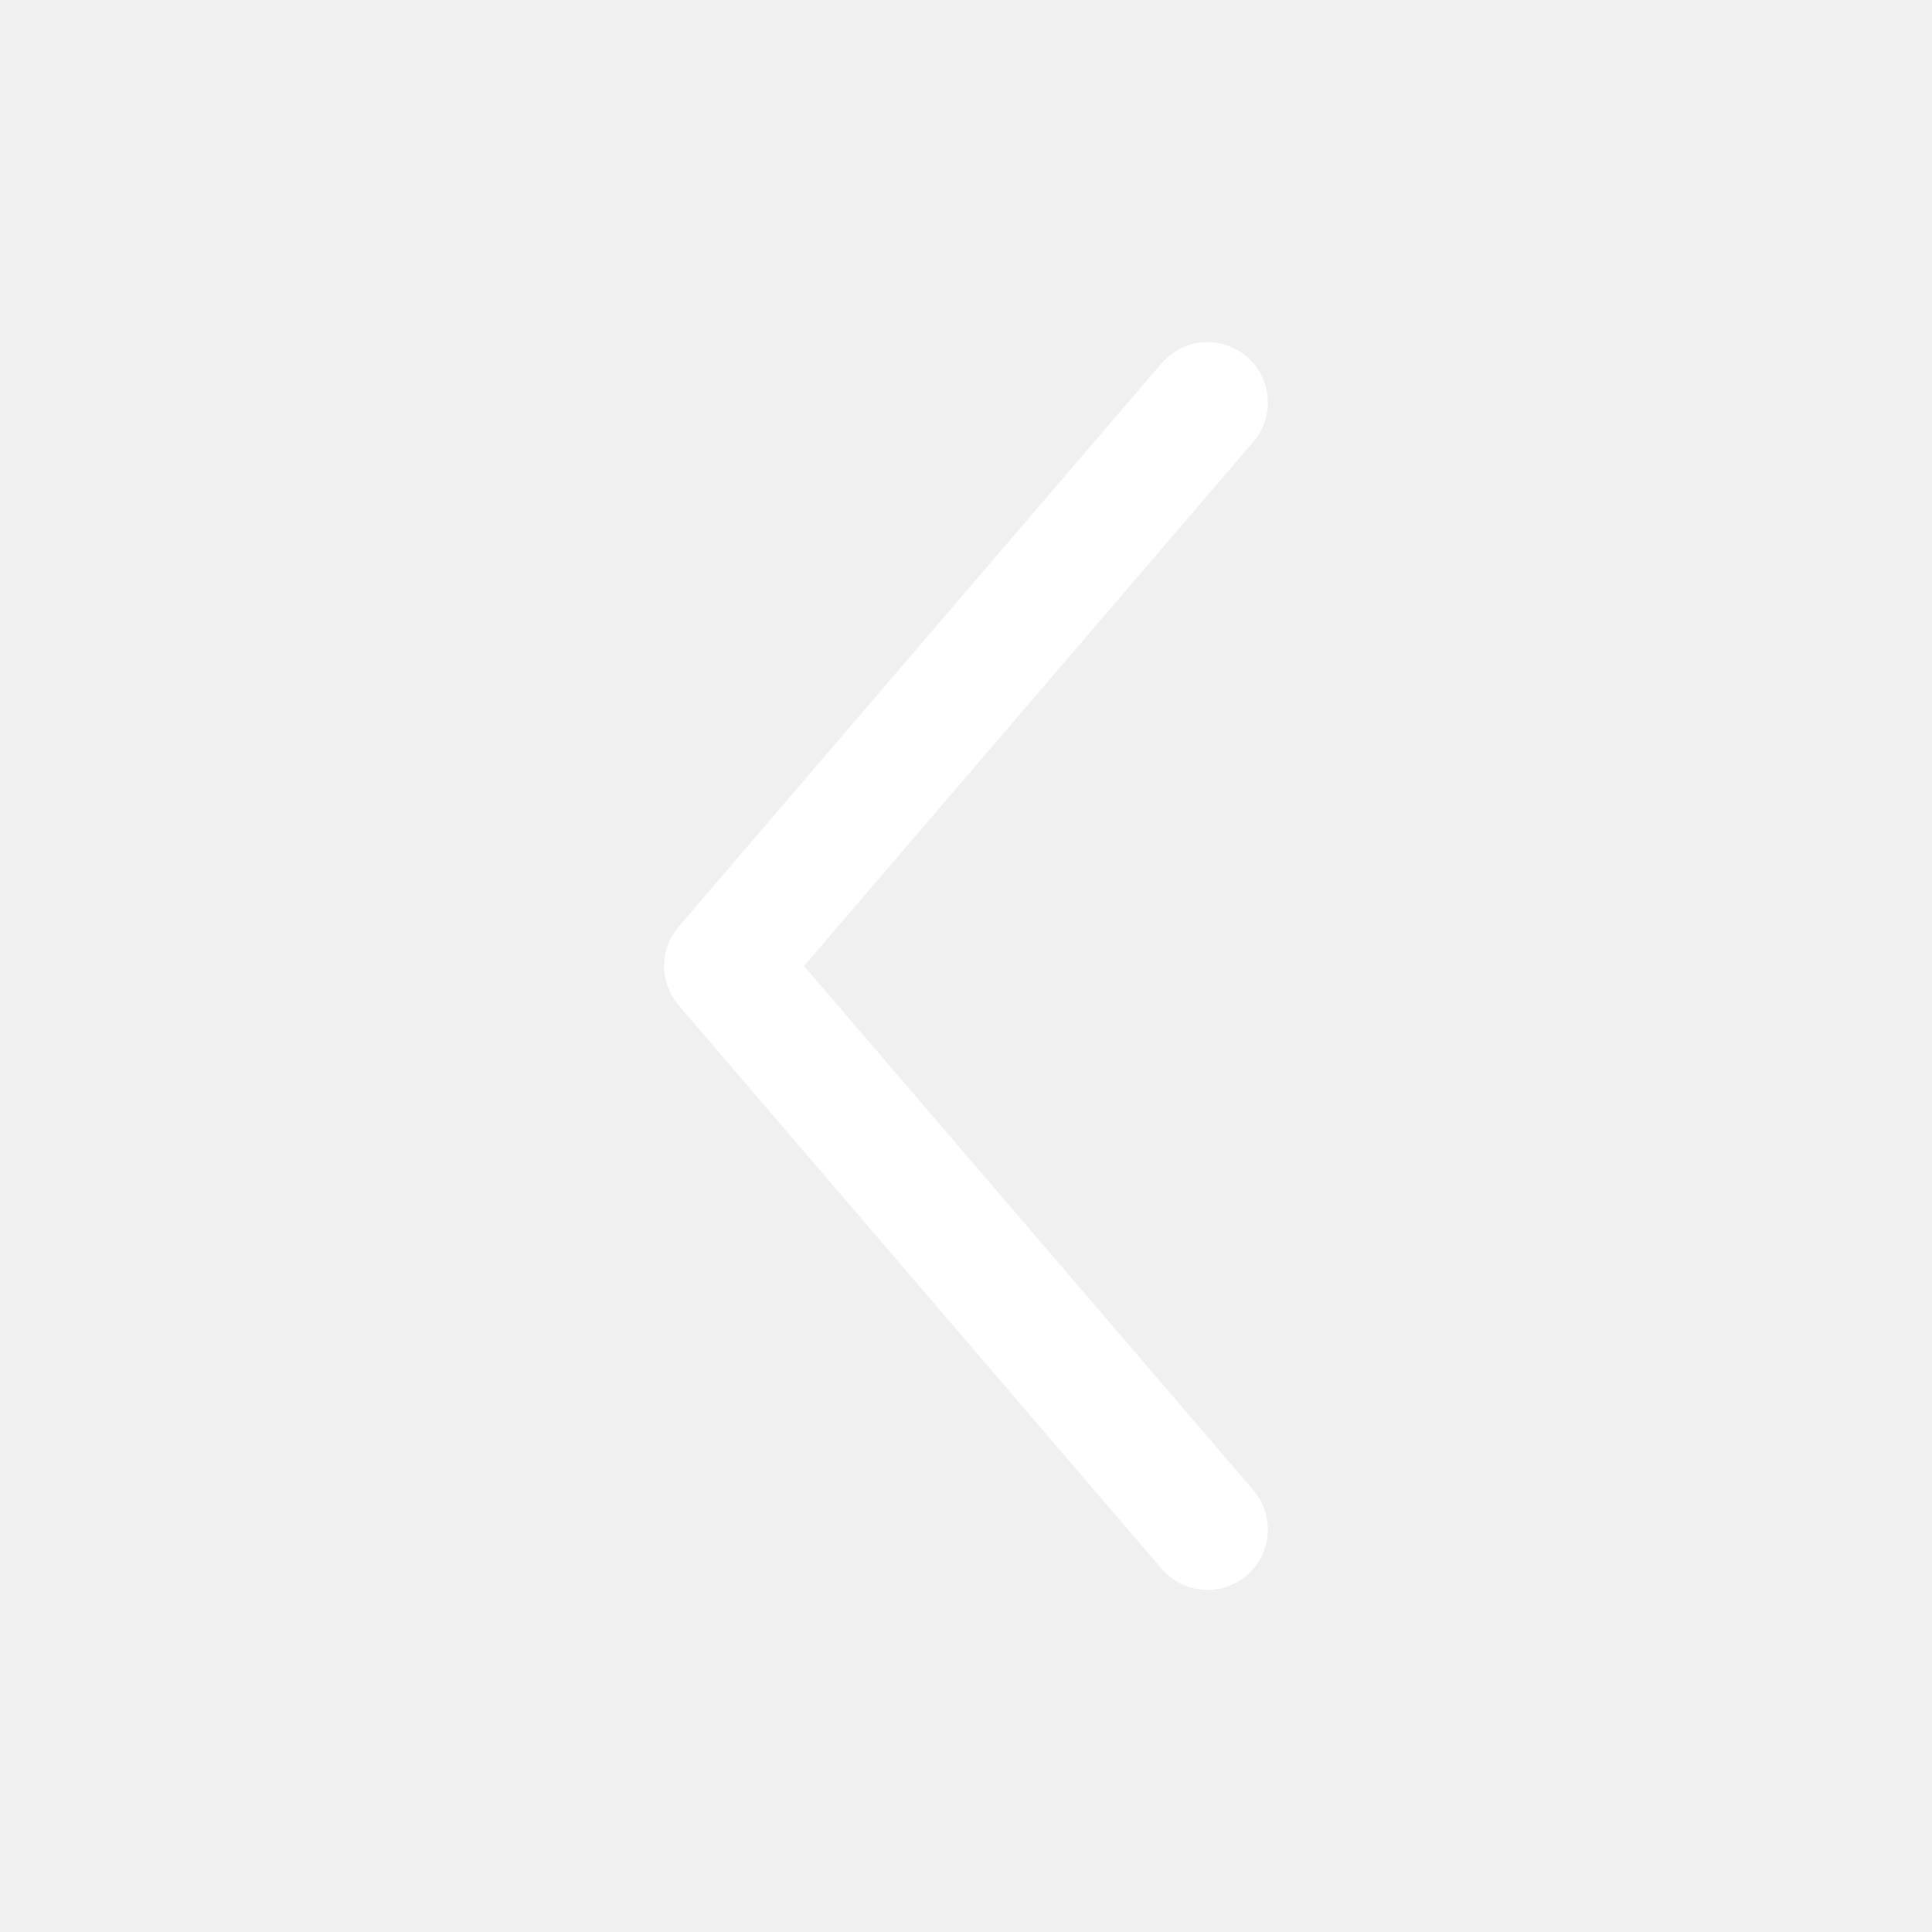
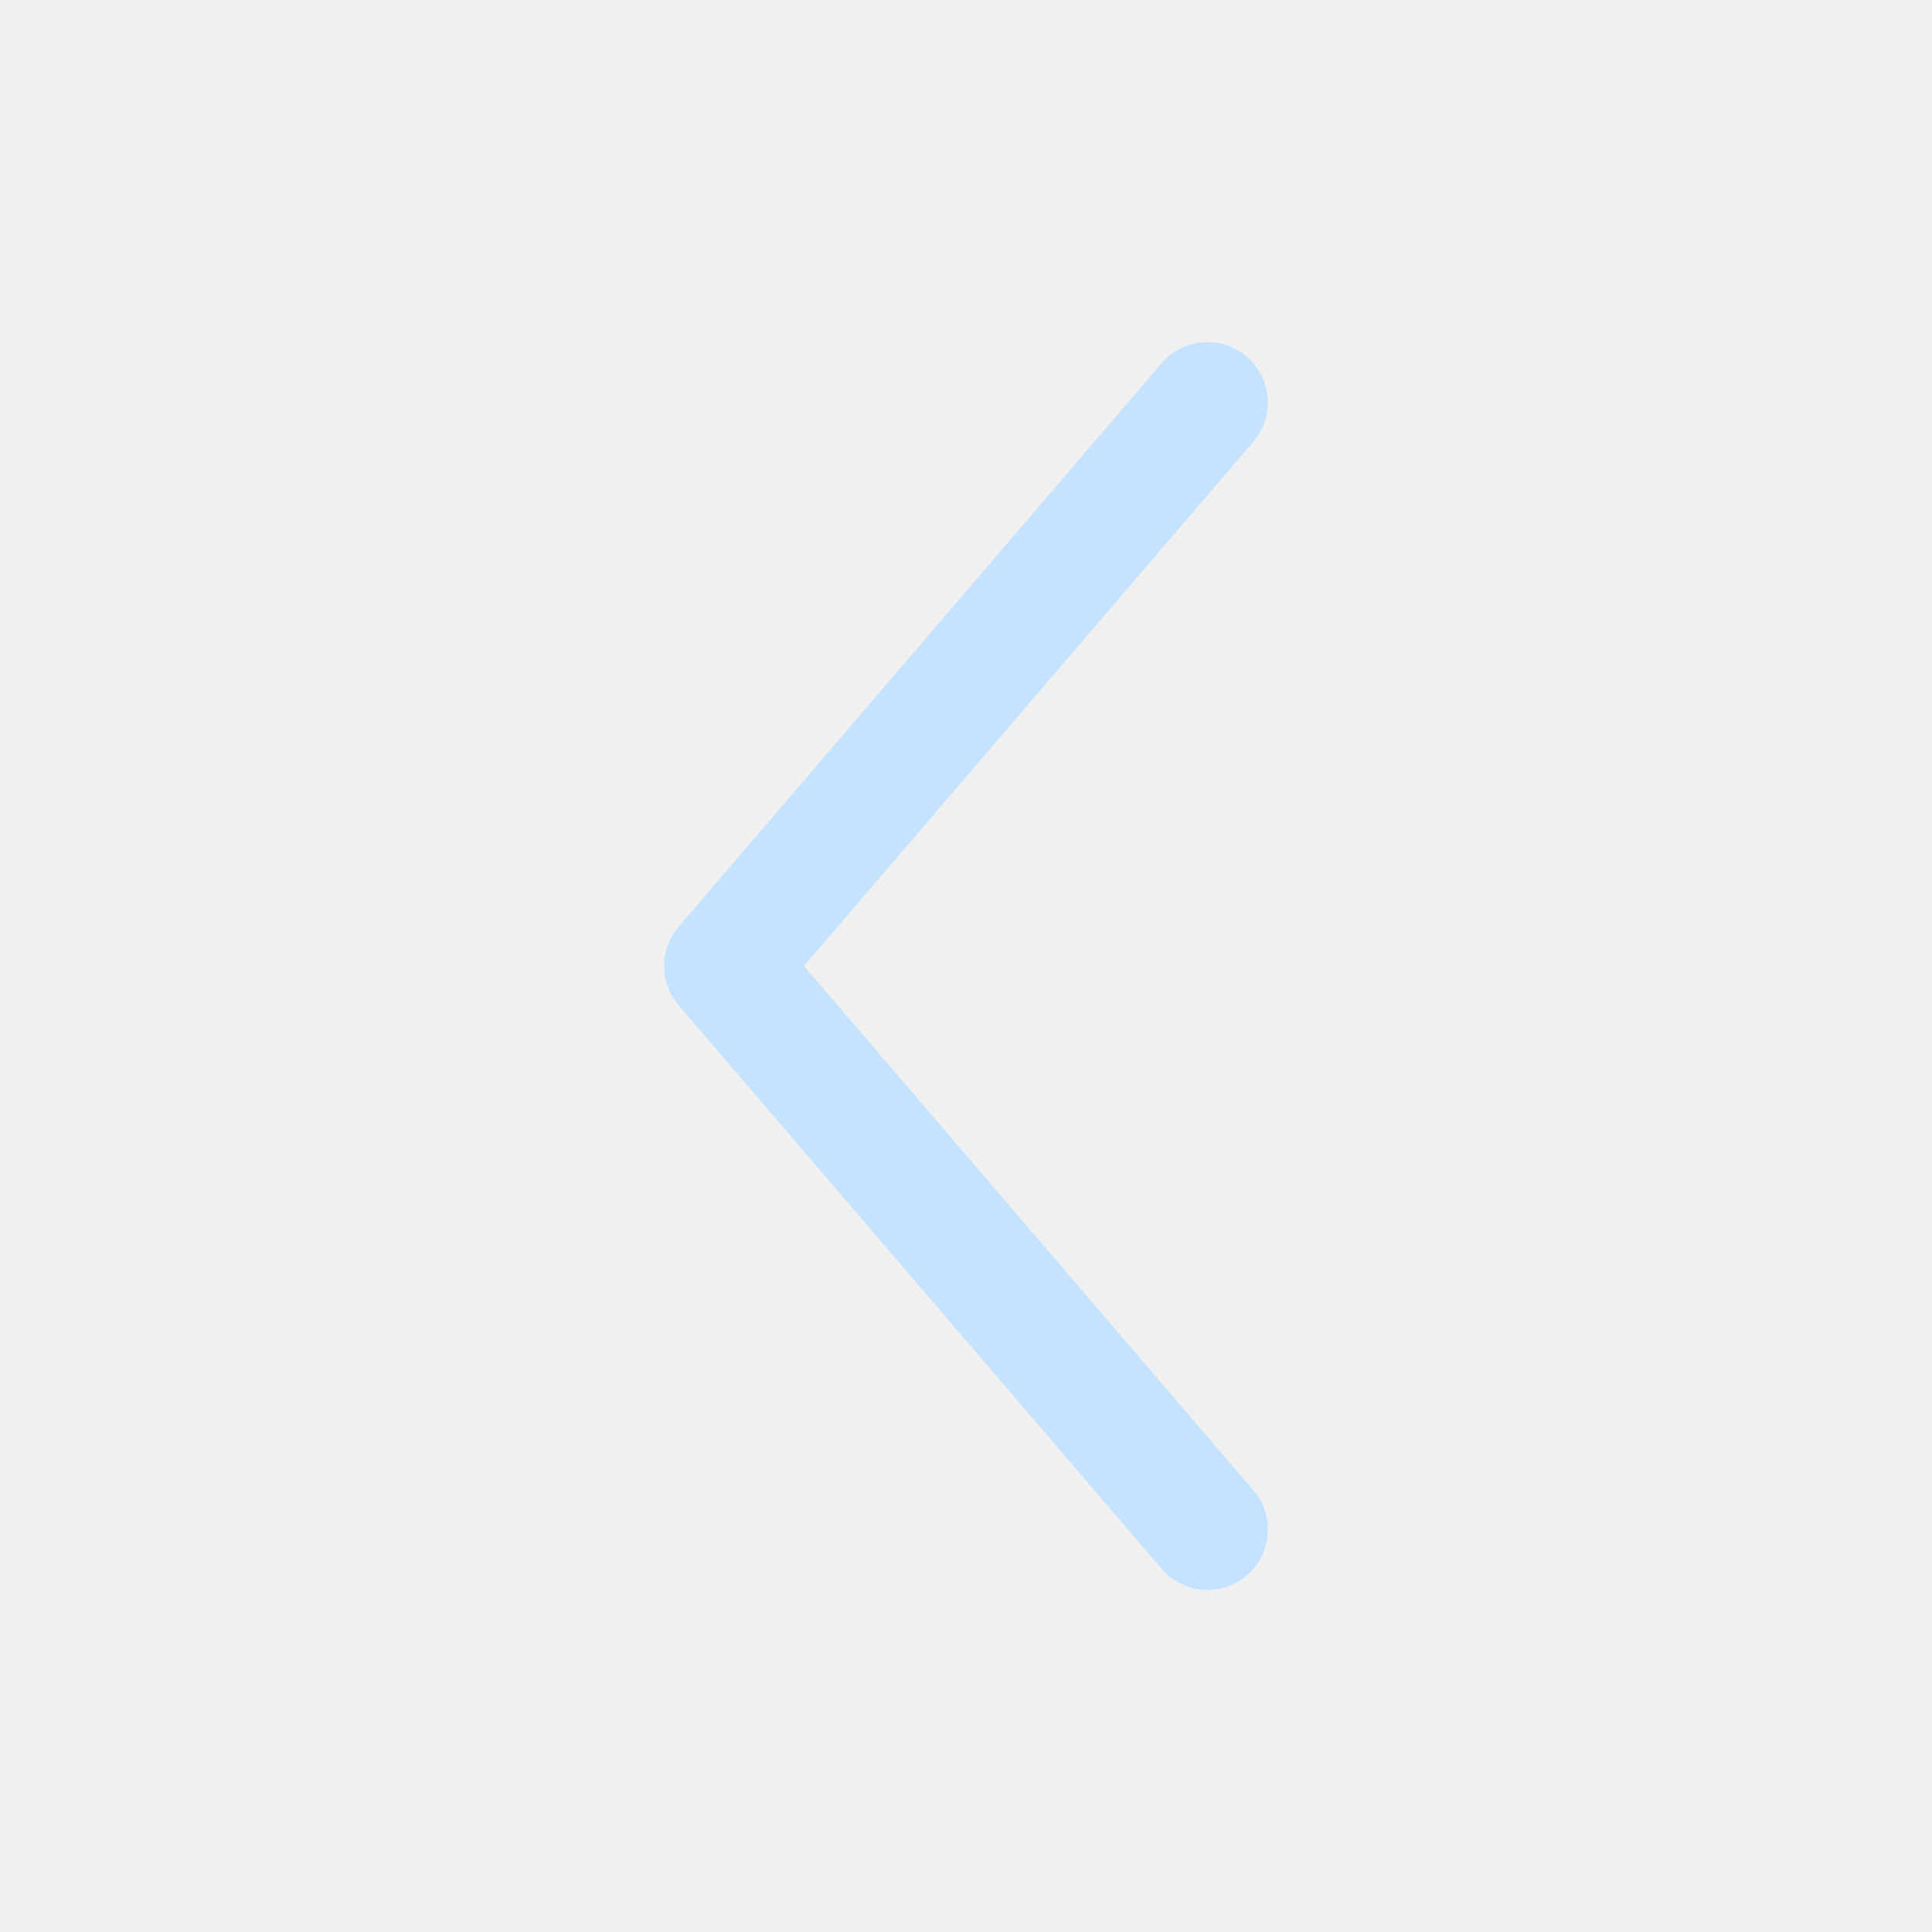
<svg xmlns="http://www.w3.org/2000/svg" width="24" height="24" viewBox="0 0 24 24" fill="none">
-   <path d="M15 5L9 12L15 19" stroke="white" stroke-width="1.5" stroke-linecap="round" stroke-linejoin="round" />
+   <path d="M15 5L9 12L15 19" stroke="#C5E3FE" stroke-width="1.5" stroke-linecap="round" stroke-linejoin="round" />
</svg>
